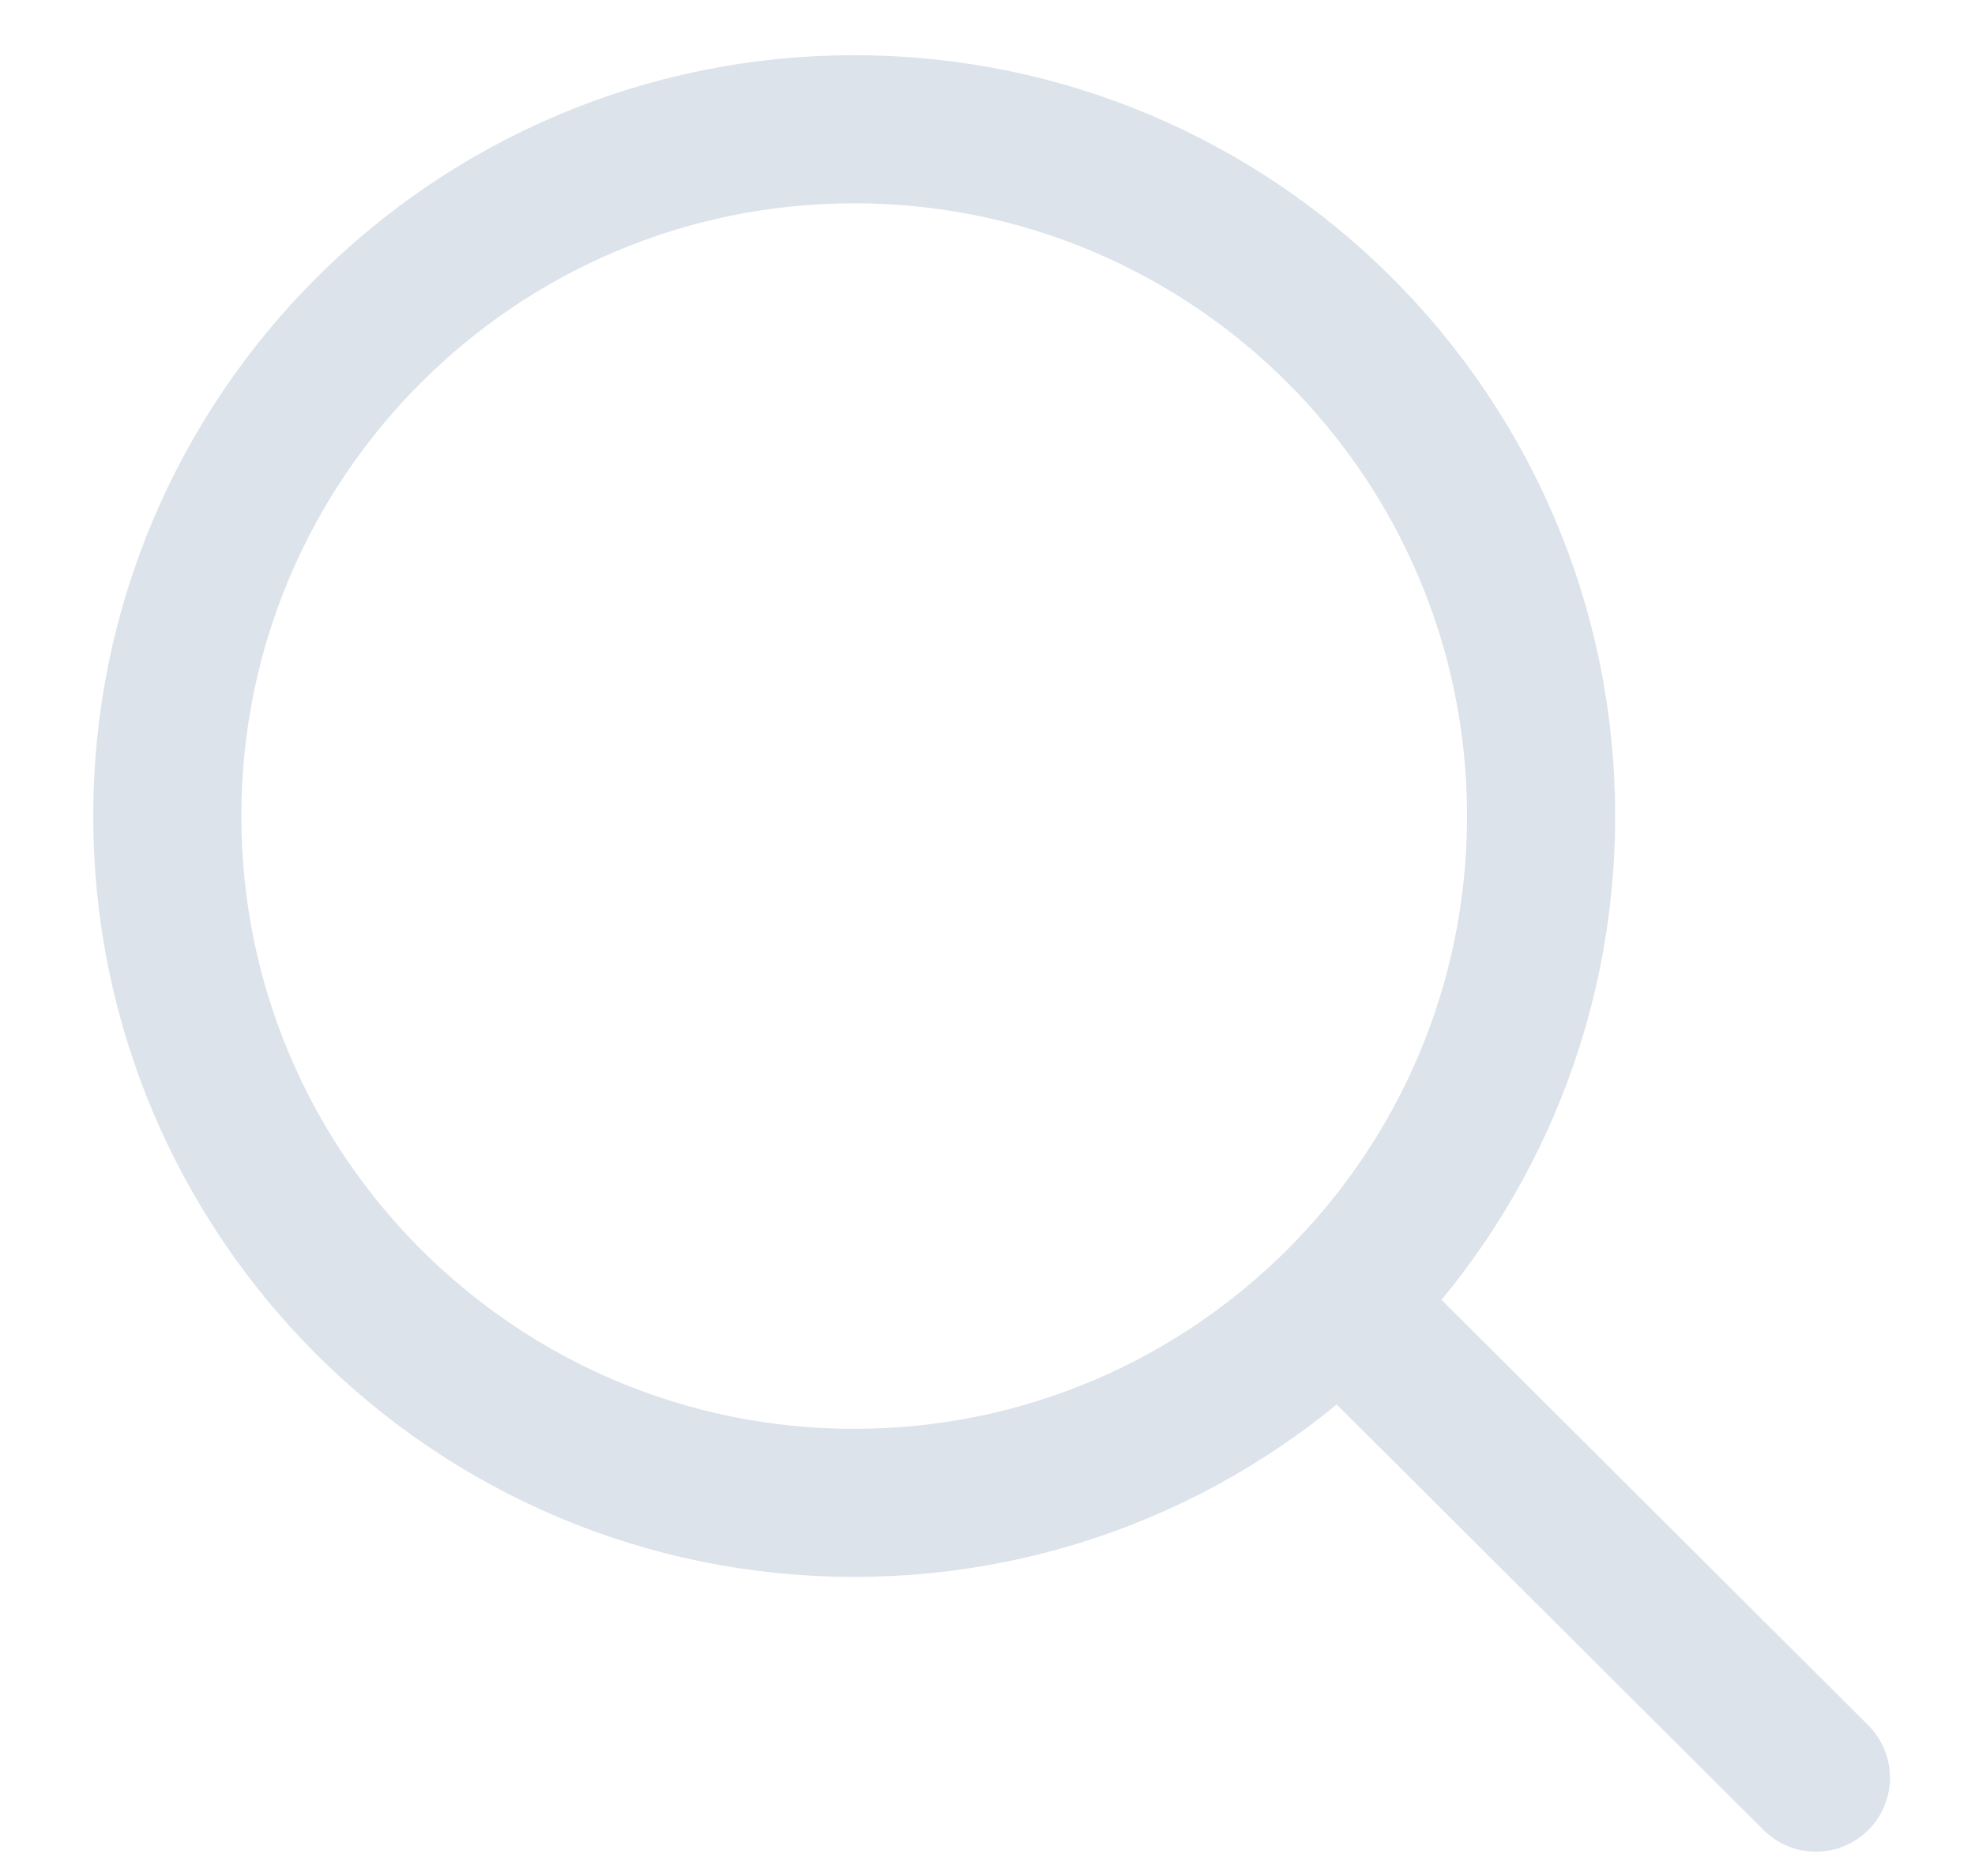
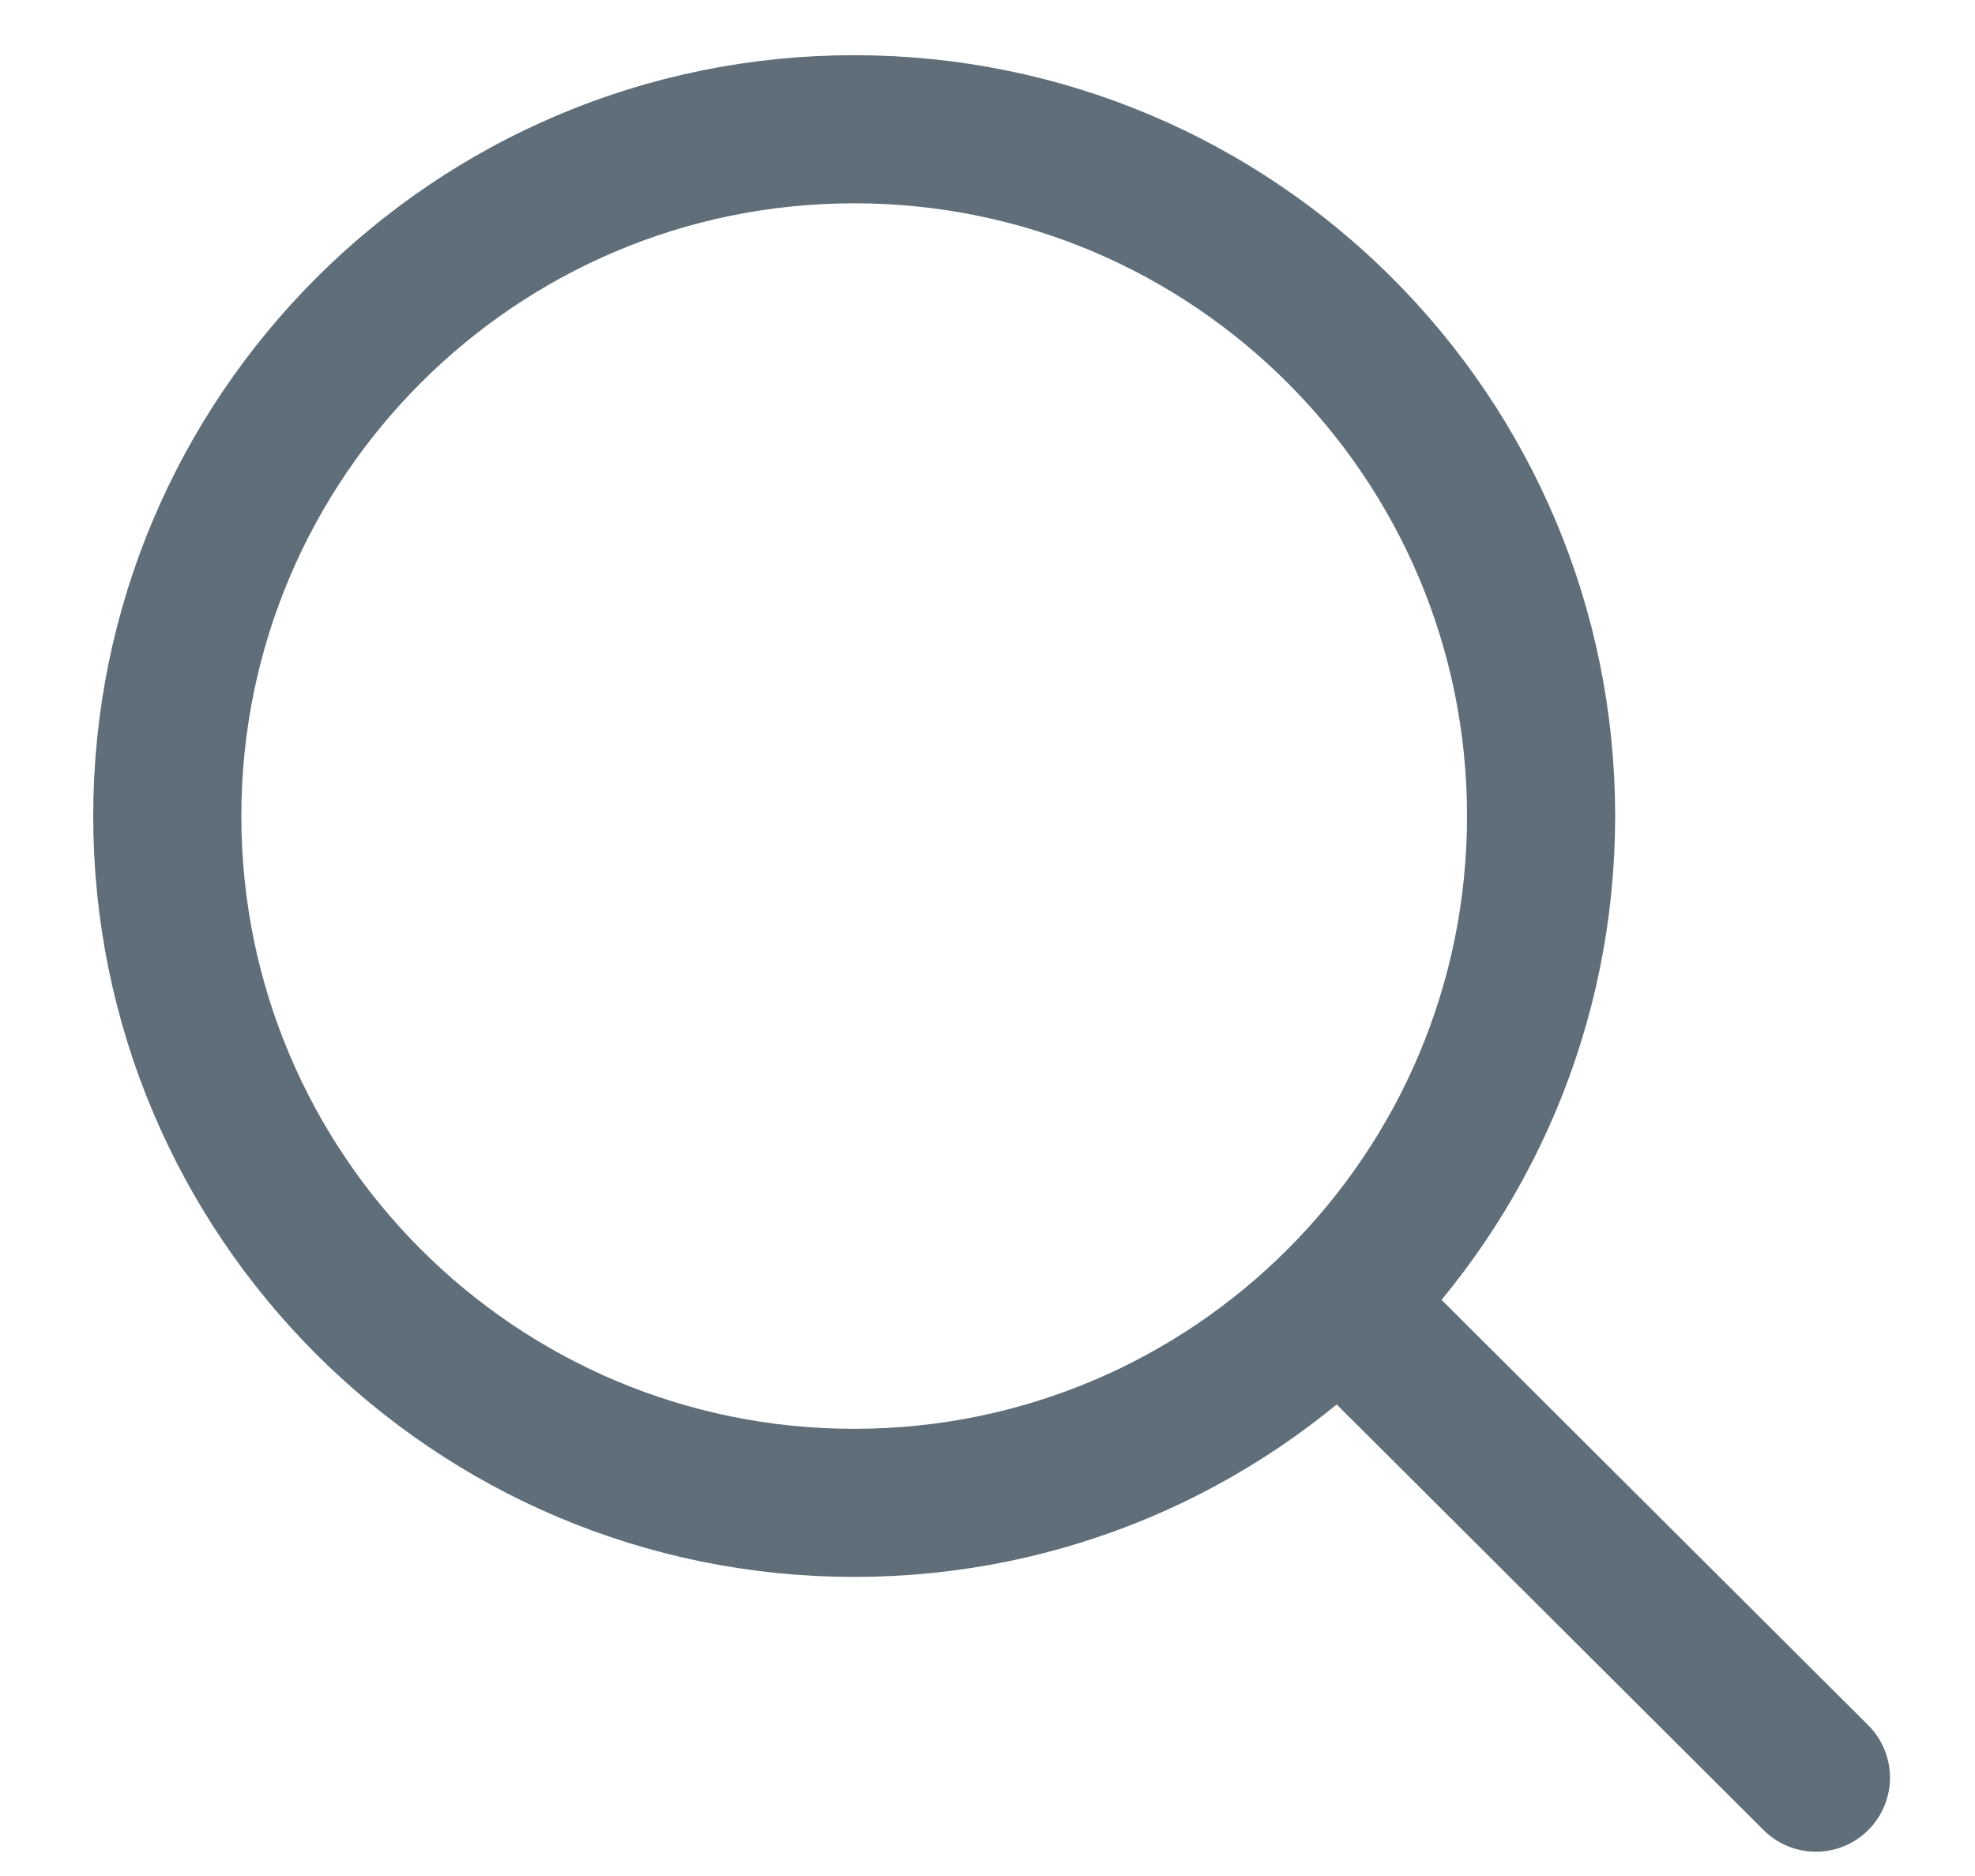
<svg xmlns="http://www.w3.org/2000/svg" width="20" height="19" viewBox="0 0 20 19" fill="none">
-   <path d="M13.562 13.191L18.389 18.004M15.606 8.265C15.606 12.107 12.492 15.221 8.65 15.221C4.809 15.221 1.694 12.107 1.694 8.265C1.694 4.424 4.809 1.309 8.65 1.309C12.492 1.309 15.606 4.424 15.606 8.265Z" stroke="#DDE3EB" stroke-width="1.5" stroke-linecap="round" stroke-linejoin="round" />
+   <path d="M13.562 13.191L18.389 18.004M15.606 8.265C15.606 12.107 12.492 15.221 8.65 15.221C4.809 15.221 1.694 12.107 1.694 8.265C1.694 4.424 4.809 1.309 8.65 1.309C12.492 1.309 15.606 4.424 15.606 8.265Z" stroke="#5F6E78" stroke-width="1.5" stroke-linecap="round" stroke-linejoin="round" />
</svg>
